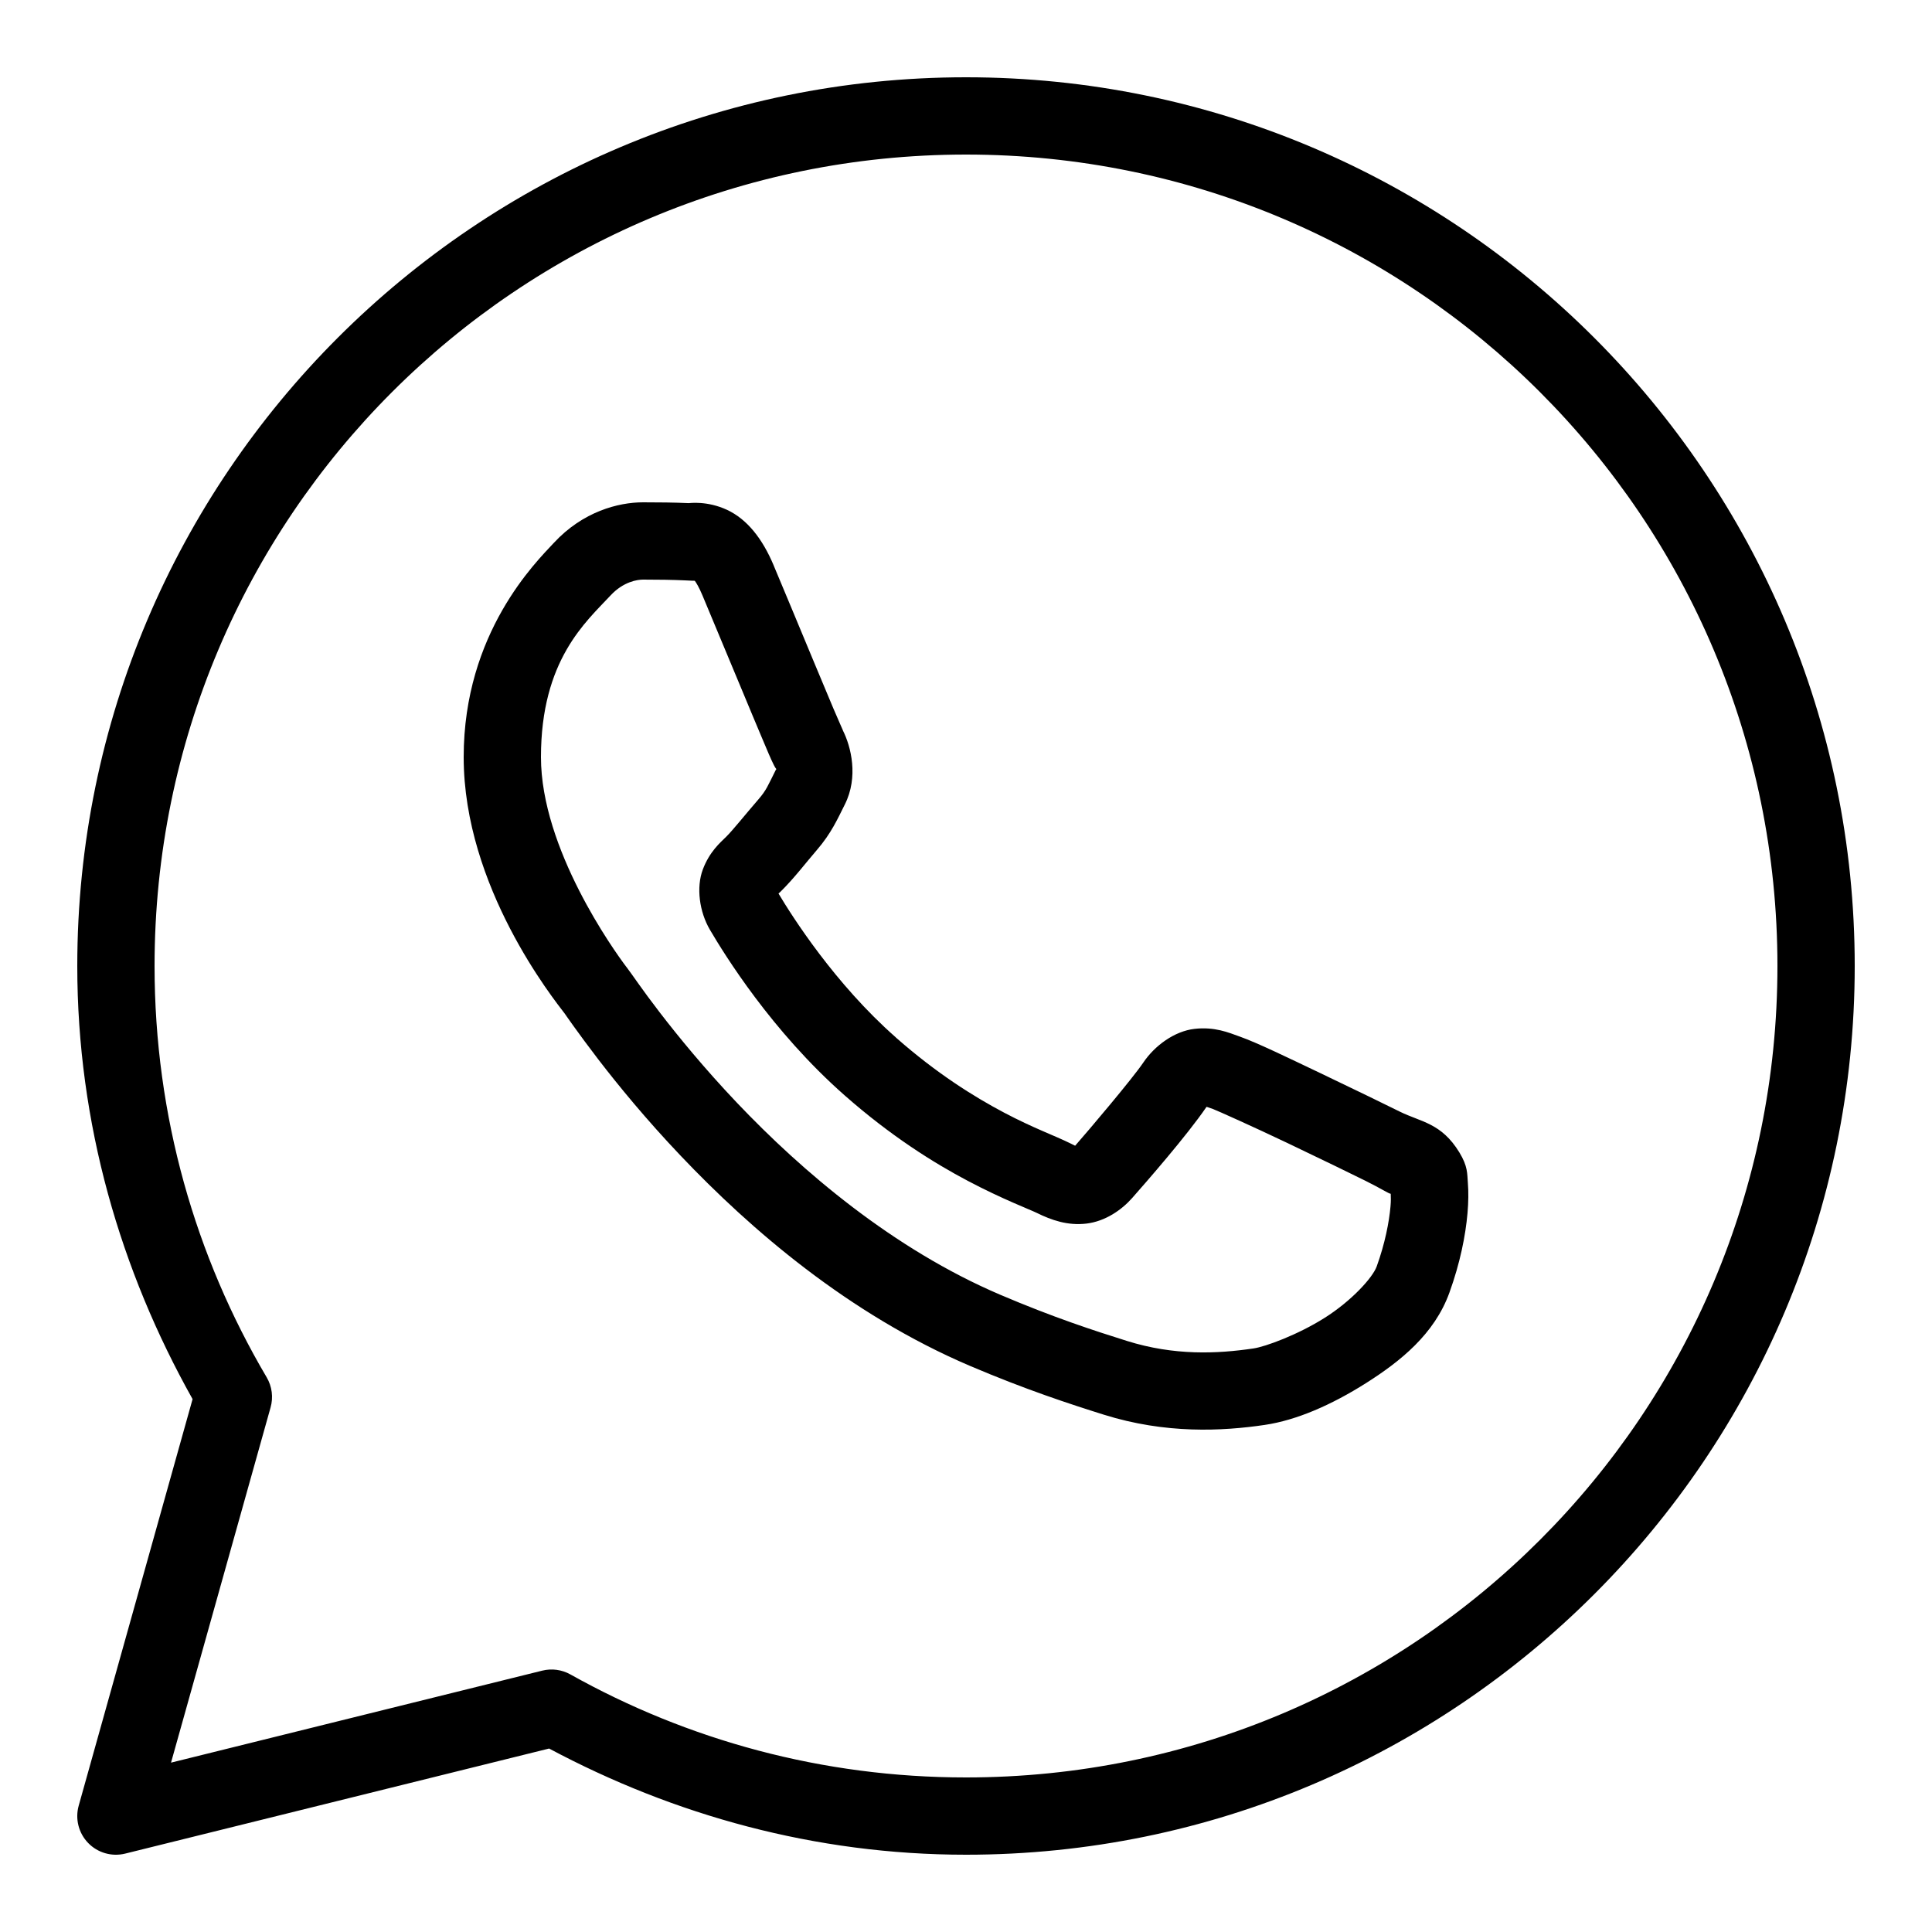
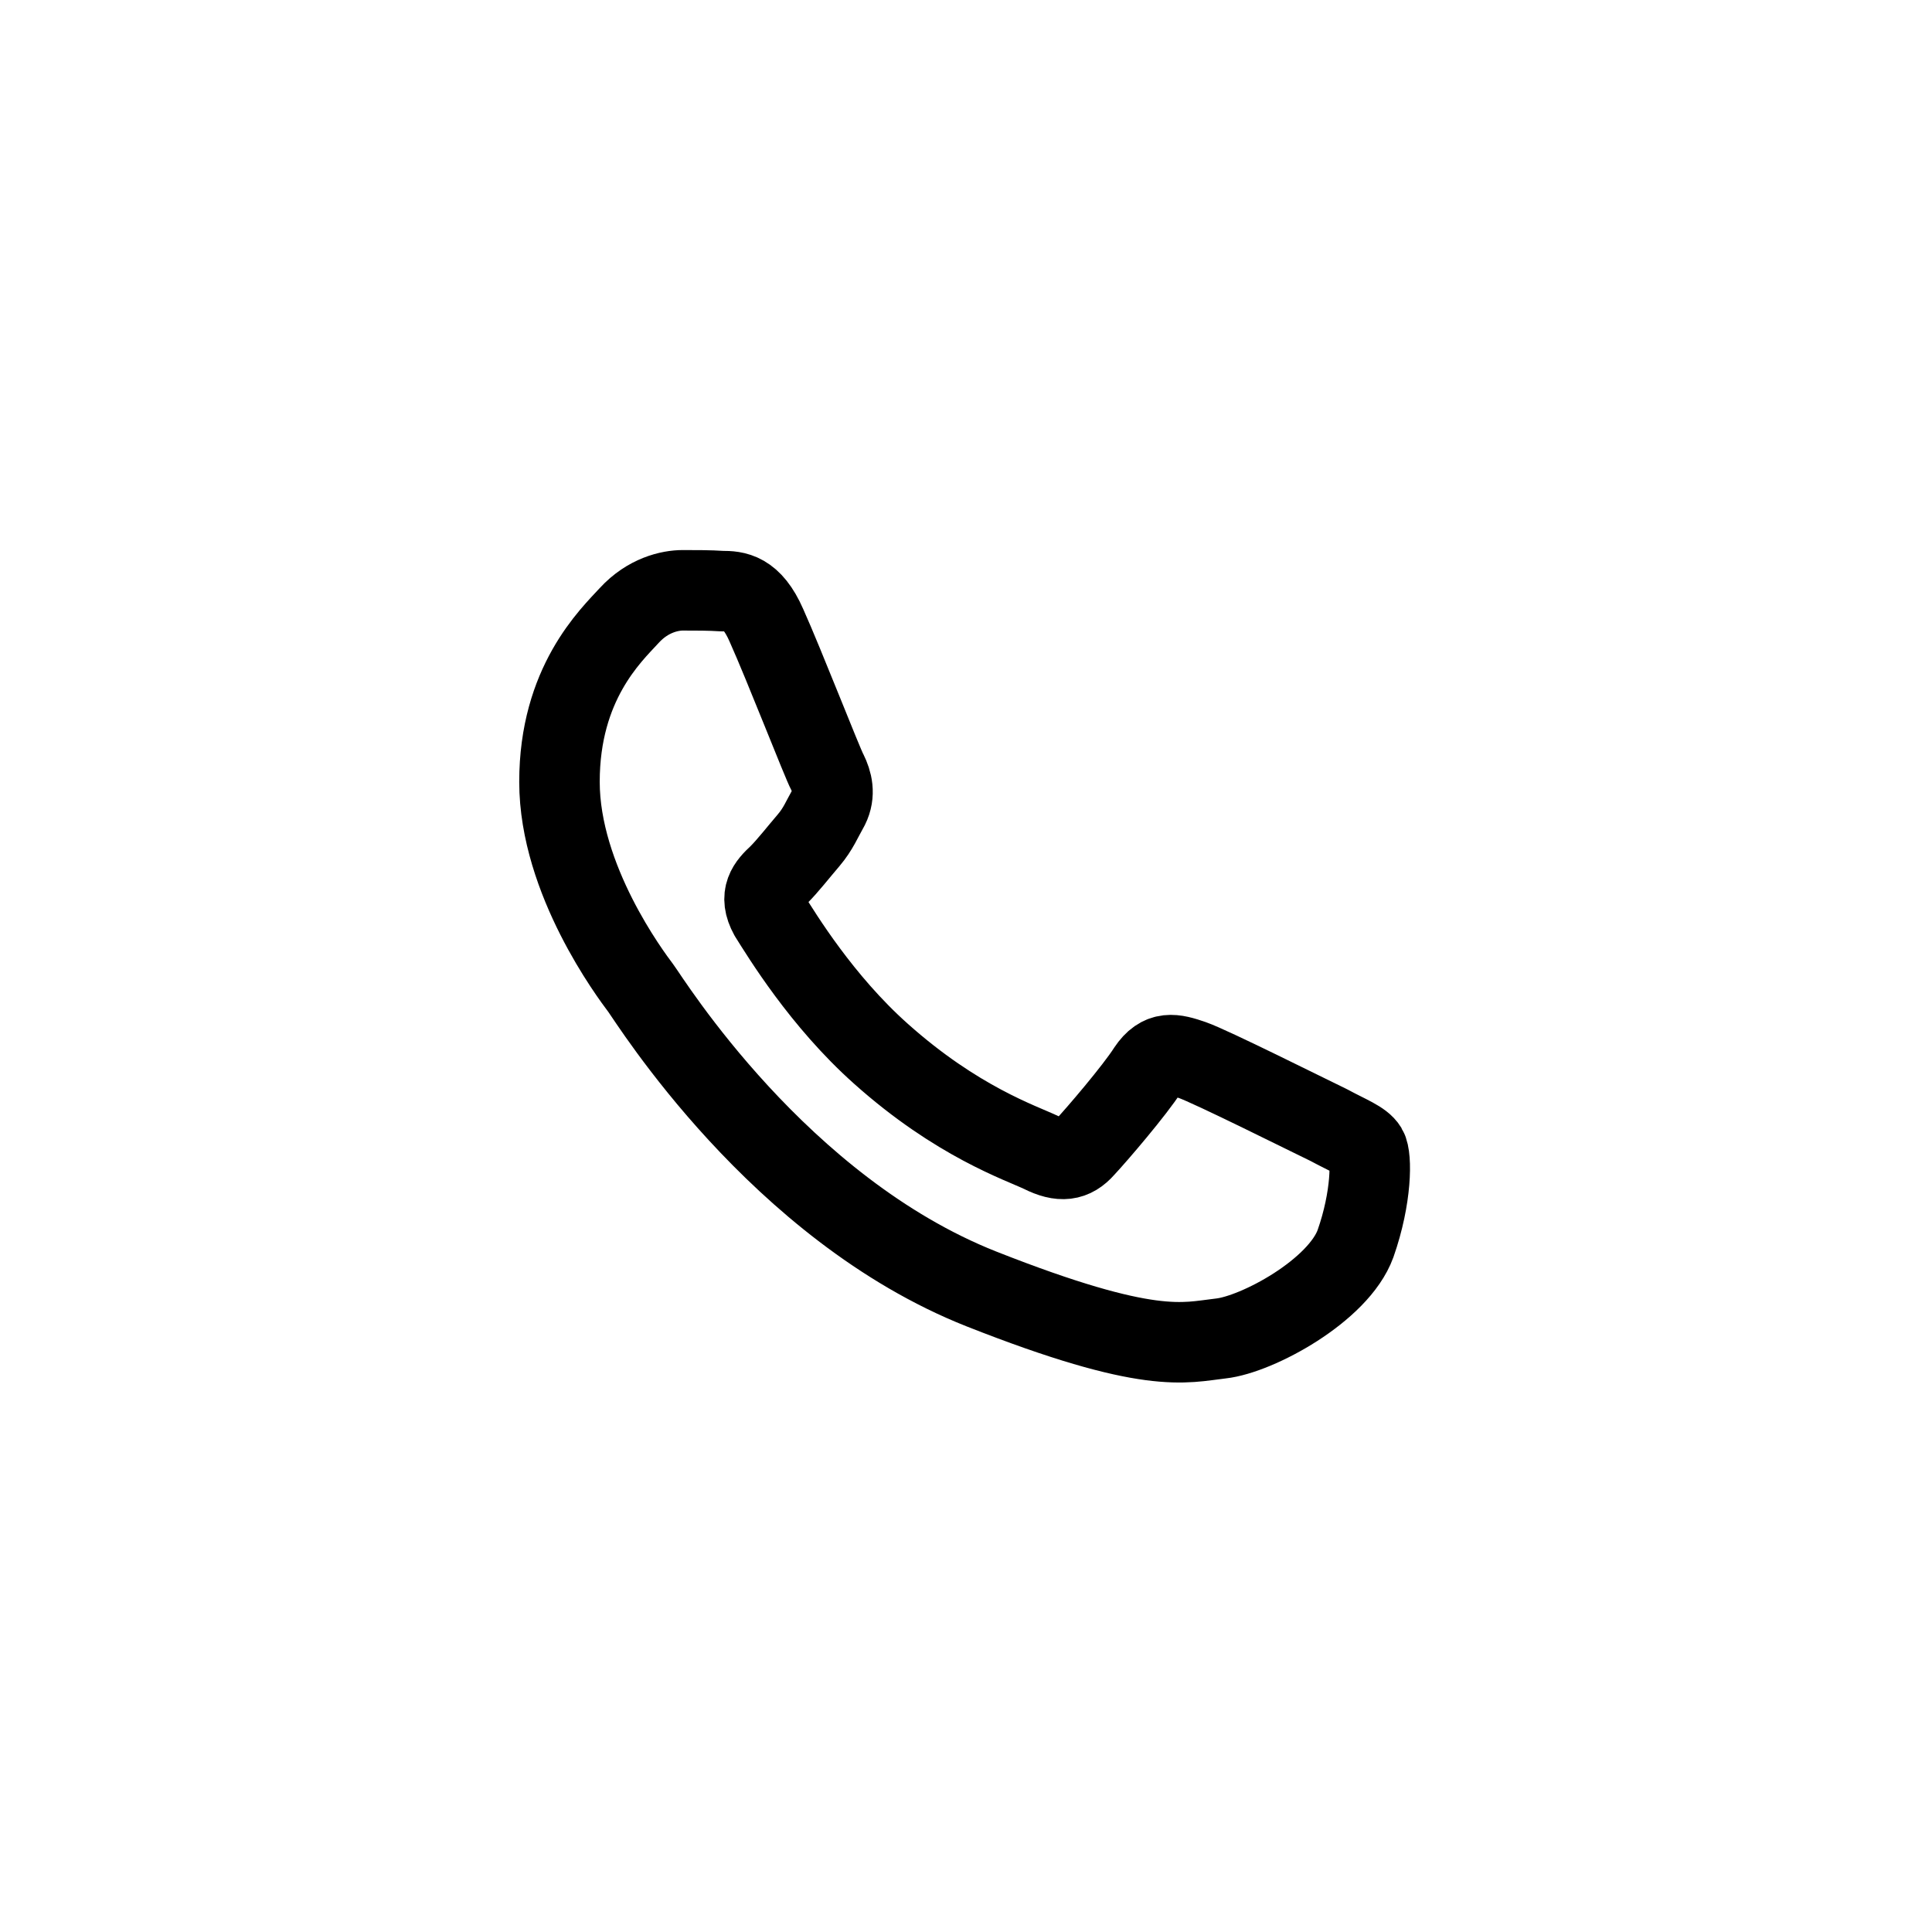
- <svg xmlns="http://www.w3.org/2000/svg" viewBox="0 0 50 50" fill="{{ fill }}">
-   <path d="M 25 2 C 12.31 2 2 12.31 2 25 C 2 29.079 3.119 32.886 4.984 36.209 L 2.037 46.73 A 1 1 0 0 0 3.24 47.971 L 14.211 45.252 C 17.435 46.973 21.093 48 25 48 C 37.69 48 48 37.69 48 25 C 48 12.31 37.69 2 25 2 z M 25 4 C 36.61 4 46 13.39 46 25 C 46 36.61 36.61 46 25 46 C 21.278 46 17.792 45.03 14.762 43.334 A 1 1 0 0 0 14.033 43.236 L 4.426 45.617 L 7.002 36.426 A 1 1 0 0 0 6.902 35.646 C 5.061 32.524 4 28.89 4 25 C 4 13.39 13.39 4 25 4 z M 16.643 13 C 16.002 13 15.086 13.238 14.334 14.049 C 13.882 14.536 12 16.37 12 19.594 C 12 22.955 14.331 25.856 14.613 26.229 L 14.615 26.229 L 14.615 26.23 C 14.588 26.195 14.973 26.752 15.486 27.42 C 16 28.088 16.717 28.965 17.619 29.914 C 19.423 31.813 21.958 34.007 25.105 35.35 C 26.555 35.967 27.698 36.339 28.564 36.611 C 30.17 37.115 31.632 37.039 32.73 36.877 C 33.553 36.756 34.457 36.361 35.352 35.795 C 36.246 35.229 37.123 34.525 37.51 33.455 C 37.787 32.688 37.928 31.98 37.979 31.396 C 38.004 31.105 38.007 30.848 37.988 30.609 C 37.969 30.371 37.99 30.189 37.768 29.824 C 37.302 29.06 36.775 29.04 36.225 28.768 C 35.919 28.616 35.049 28.191 34.176 27.775 C 33.304 27.36 32.549 26.992 32.084 26.826 C 31.79 26.72 31.432 26.568 30.914 26.627 C 30.397 26.686 29.885 27.059 29.588 27.5 C 29.306 27.918 28.17 29.258 27.824 29.652 C 27.82 29.65 27.85 29.663 27.713 29.596 C 27.285 29.384 26.761 29.204 25.986 28.795 C 25.212 28.386 24.242 27.783 23.182 26.848 L 23.182 26.846 C 21.603 25.456 20.497 23.711 20.148 23.125 C 20.172 23.097 20.146 23.131 20.195 23.082 L 20.197 23.08 C 20.554 22.729 20.87 22.31 21.137 22.002 C 21.515 21.566 21.682 21.181 21.863 20.822 C 22.224 20.106 22.023 19.319 21.814 18.904 L 21.814 18.902 C 21.829 18.931 21.702 18.65 21.564 18.326 C 21.427 18.001 21.252 17.58 21.064 17.131 C 20.69 16.233 20.272 15.225 20.023 14.635 L 20.023 14.633 C 19.731 13.938 19.334 13.437 18.816 13.195 C 18.298 12.954 17.841 13.022 17.822 13.021 L 17.82 13.021 C 17.451 13.004 17.045 13 16.643 13 z M 16.643 15 C 17.028 15 17.408 15.005 17.727 15.02 C 18.054 15.036 18.034 15.037 17.971 15.008 C 17.907 14.978 17.994 14.968 18.18 15.41 C 18.423 15.988 18.843 16.999 19.219 17.9 C 19.407 18.351 19.582 18.774 19.723 19.105 C 19.863 19.437 19.939 19.622 20.027 19.799 L 20.027 19.801 L 20.029 19.803 C 20.116 19.973 20.108 19.864 20.078 19.924 C 19.867 20.343 19.838 20.445 19.625 20.691 C 19.3 21.066 18.968 21.483 18.793 21.656 C 18.639 21.807 18.362 22.042 18.189 22.502 C 18.016 22.963 18.097 23.595 18.375 24.066 C 18.745 24.695 19.964 26.679 21.859 28.348 C 23.053 29.4 24.165 30.096 25.053 30.564 C 25.941 31.033 26.664 31.307 26.826 31.387 C 27.211 31.577 27.631 31.725 28.119 31.666 C 28.608 31.607 29.029 31.311 29.297 31.008 L 29.299 31.006 C 29.656 30.601 30.716 29.391 31.225 28.645 C 31.246 28.652 31.239 28.646 31.408 28.707 L 31.408 28.709 L 31.41 28.709 C 31.487 28.736 32.454 29.169 33.316 29.58 C 34.179 29.991 35.054 30.418 35.338 30.559 C 35.748 30.762 35.942 30.894 35.992 30.895 C 35.996 30.983 35.999 31.078 35.986 31.223 C 35.951 31.624 35.844 32.18 35.629 32.775 C 35.524 33.067 34.975 33.668 34.283 34.105 C 33.591 34.543 32.749 34.853 32.438 34.898 C 31.5 35.037 30.387 35.087 29.164 34.703 C 28.316 34.437 27.259 34.093 25.891 33.51 C 23.115 32.326 20.756 30.312 19.07 28.537 C 18.228 27.65 17.553 26.824 17.072 26.199 C 16.593 25.576 16.384 25.251 16.209 25.021 L 16.207 25.02 C 15.897 24.61 14 21.971 14 19.594 C 14 17.078 15.168 16.091 15.801 15.41 C 16.133 15.052 16.496 15 16.643 15 z" />
+ <svg xmlns="http://www.w3.org/2000/svg" width="24" height="24" viewBox="0 0 24 24" fill="none">
+   <path fill-rule="evenodd" clip-rule="evenodd" d="M9.52 7.767C9.339 7.353 9.137 7.343 8.966 7.343C8.815 7.333 8.653 7.333 8.482 7.333C8.321 7.333 8.048 7.393 7.817 7.645C7.585 7.897 6.95 8.492 6.95 9.712C6.95 10.932 7.837 12.111 7.958 12.272C8.079 12.434 9.671 15.014 12.192 16.012C14.288 16.839 14.712 16.678 15.166 16.627C15.619 16.577 16.628 16.032 16.839 15.448C17.041 14.873 17.041 14.369 16.98 14.268C16.92 14.168 16.748 14.107 16.506 13.976C16.254 13.855 15.045 13.25 14.813 13.169C14.581 13.089 14.419 13.049 14.258 13.29C14.097 13.543 13.623 14.097 13.472 14.258C13.331 14.419 13.18 14.44 12.938 14.319C12.686 14.198 11.889 13.936 10.942 13.089C10.206 12.433 9.712 11.617 9.56 11.376C9.42 11.123 9.54 10.992 9.671 10.871C9.783 10.76 9.924 10.579 10.045 10.438C10.165 10.296 10.206 10.185 10.297 10.024C10.377 9.863 10.337 9.712 10.277 9.591C10.216 9.48 9.742 8.261 9.52 7.767Z" stroke="black" stroke-linejoin="round" />
</svg>
